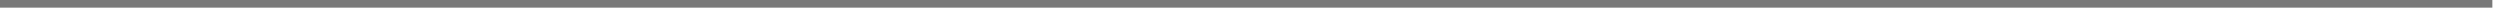
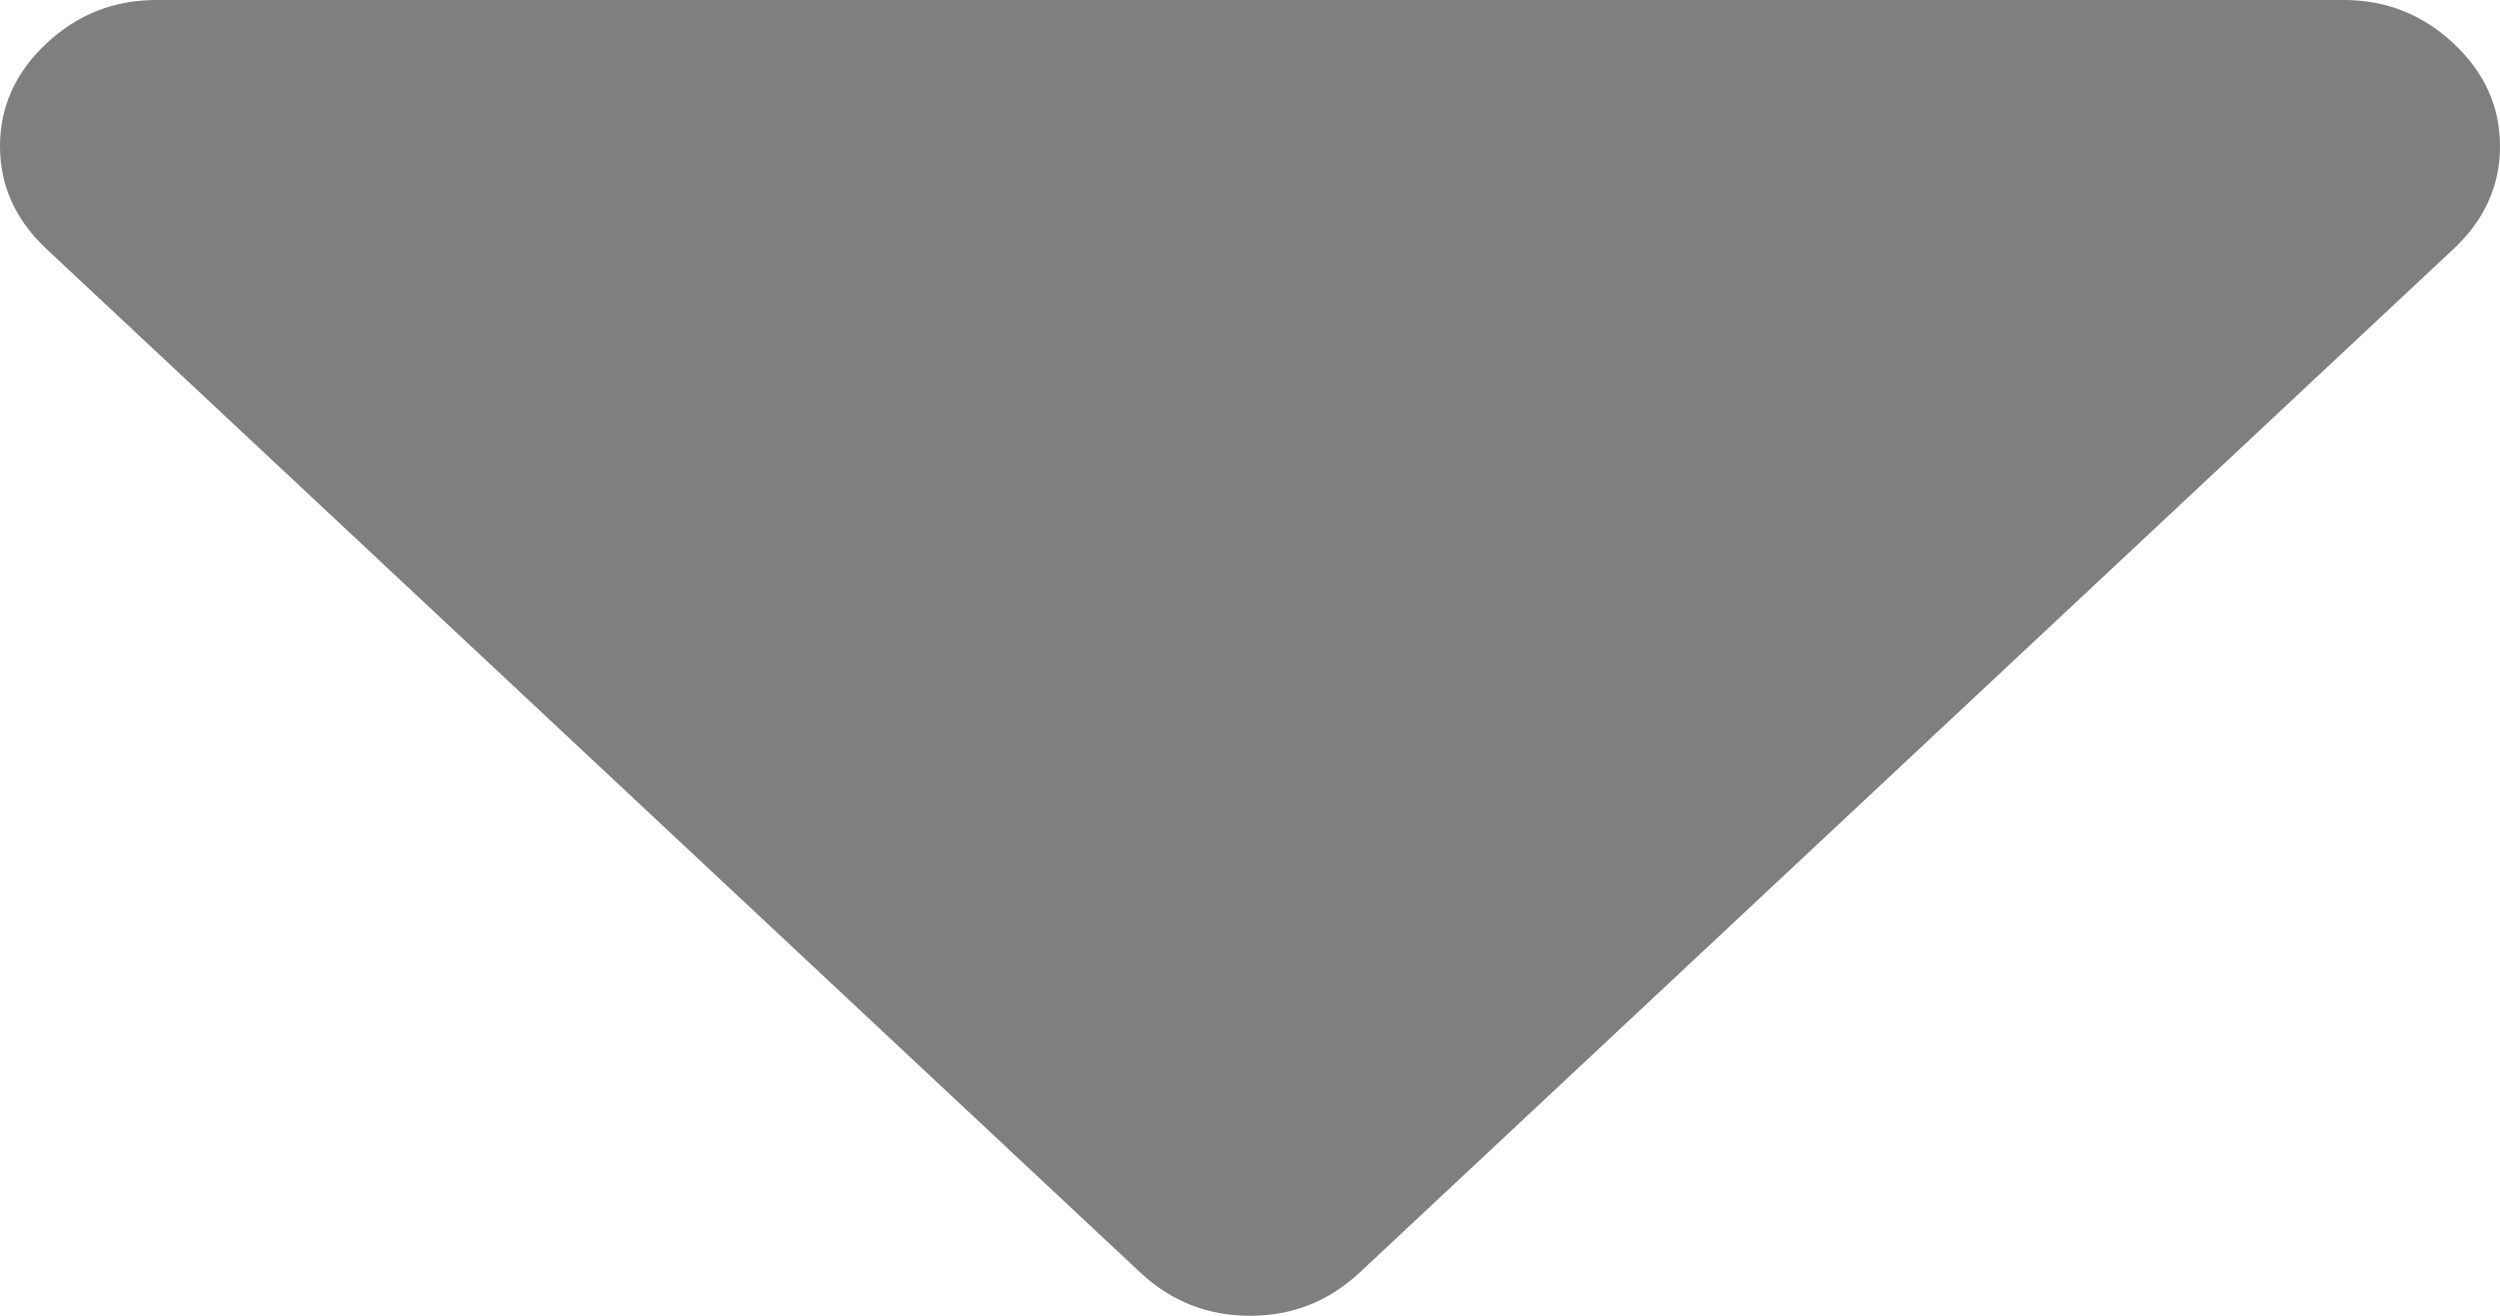
- <svg xmlns="http://www.w3.org/2000/svg" version="1.1" width="327px" height="2px">
-   <g transform="matrix(1 0 0 1 -1700 -485 )">
-     <path d="M 1700 485.5  L 2026 485.5  " stroke-width="1" stroke="#797979" fill="none" />
+ <svg xmlns="http://www.w3.org/2000/svg" version="1.1" width="19px" height="10px">
+   <g transform="matrix(1 0 0 1 -1613 -230 )">
+     <path d="M 18.647 0.33  C 18.882 0.55  19 0.81  19 1.111  C 19 1.412  18.882 1.672  18.647 1.892  L 10.335 9.67  C 10.1 9.89  9.822 10  9.5 10  C 9.178 10  8.9 9.89  8.665 9.67  L 0.353 1.892  C 0.118 1.672  0 1.412  0 1.111  C 0 0.81  0.118 0.55  0.353 0.33  C 0.588 0.11  0.866 0  1.188 0  L 17.812 0  C 18.134 0  18.412 0.11  18.647 0.33  Z " fill-rule="nonzero" fill="#7f7f7f" stroke="none" transform="matrix(1 0 0 1 1613 230 )" />
  </g>
</svg>
